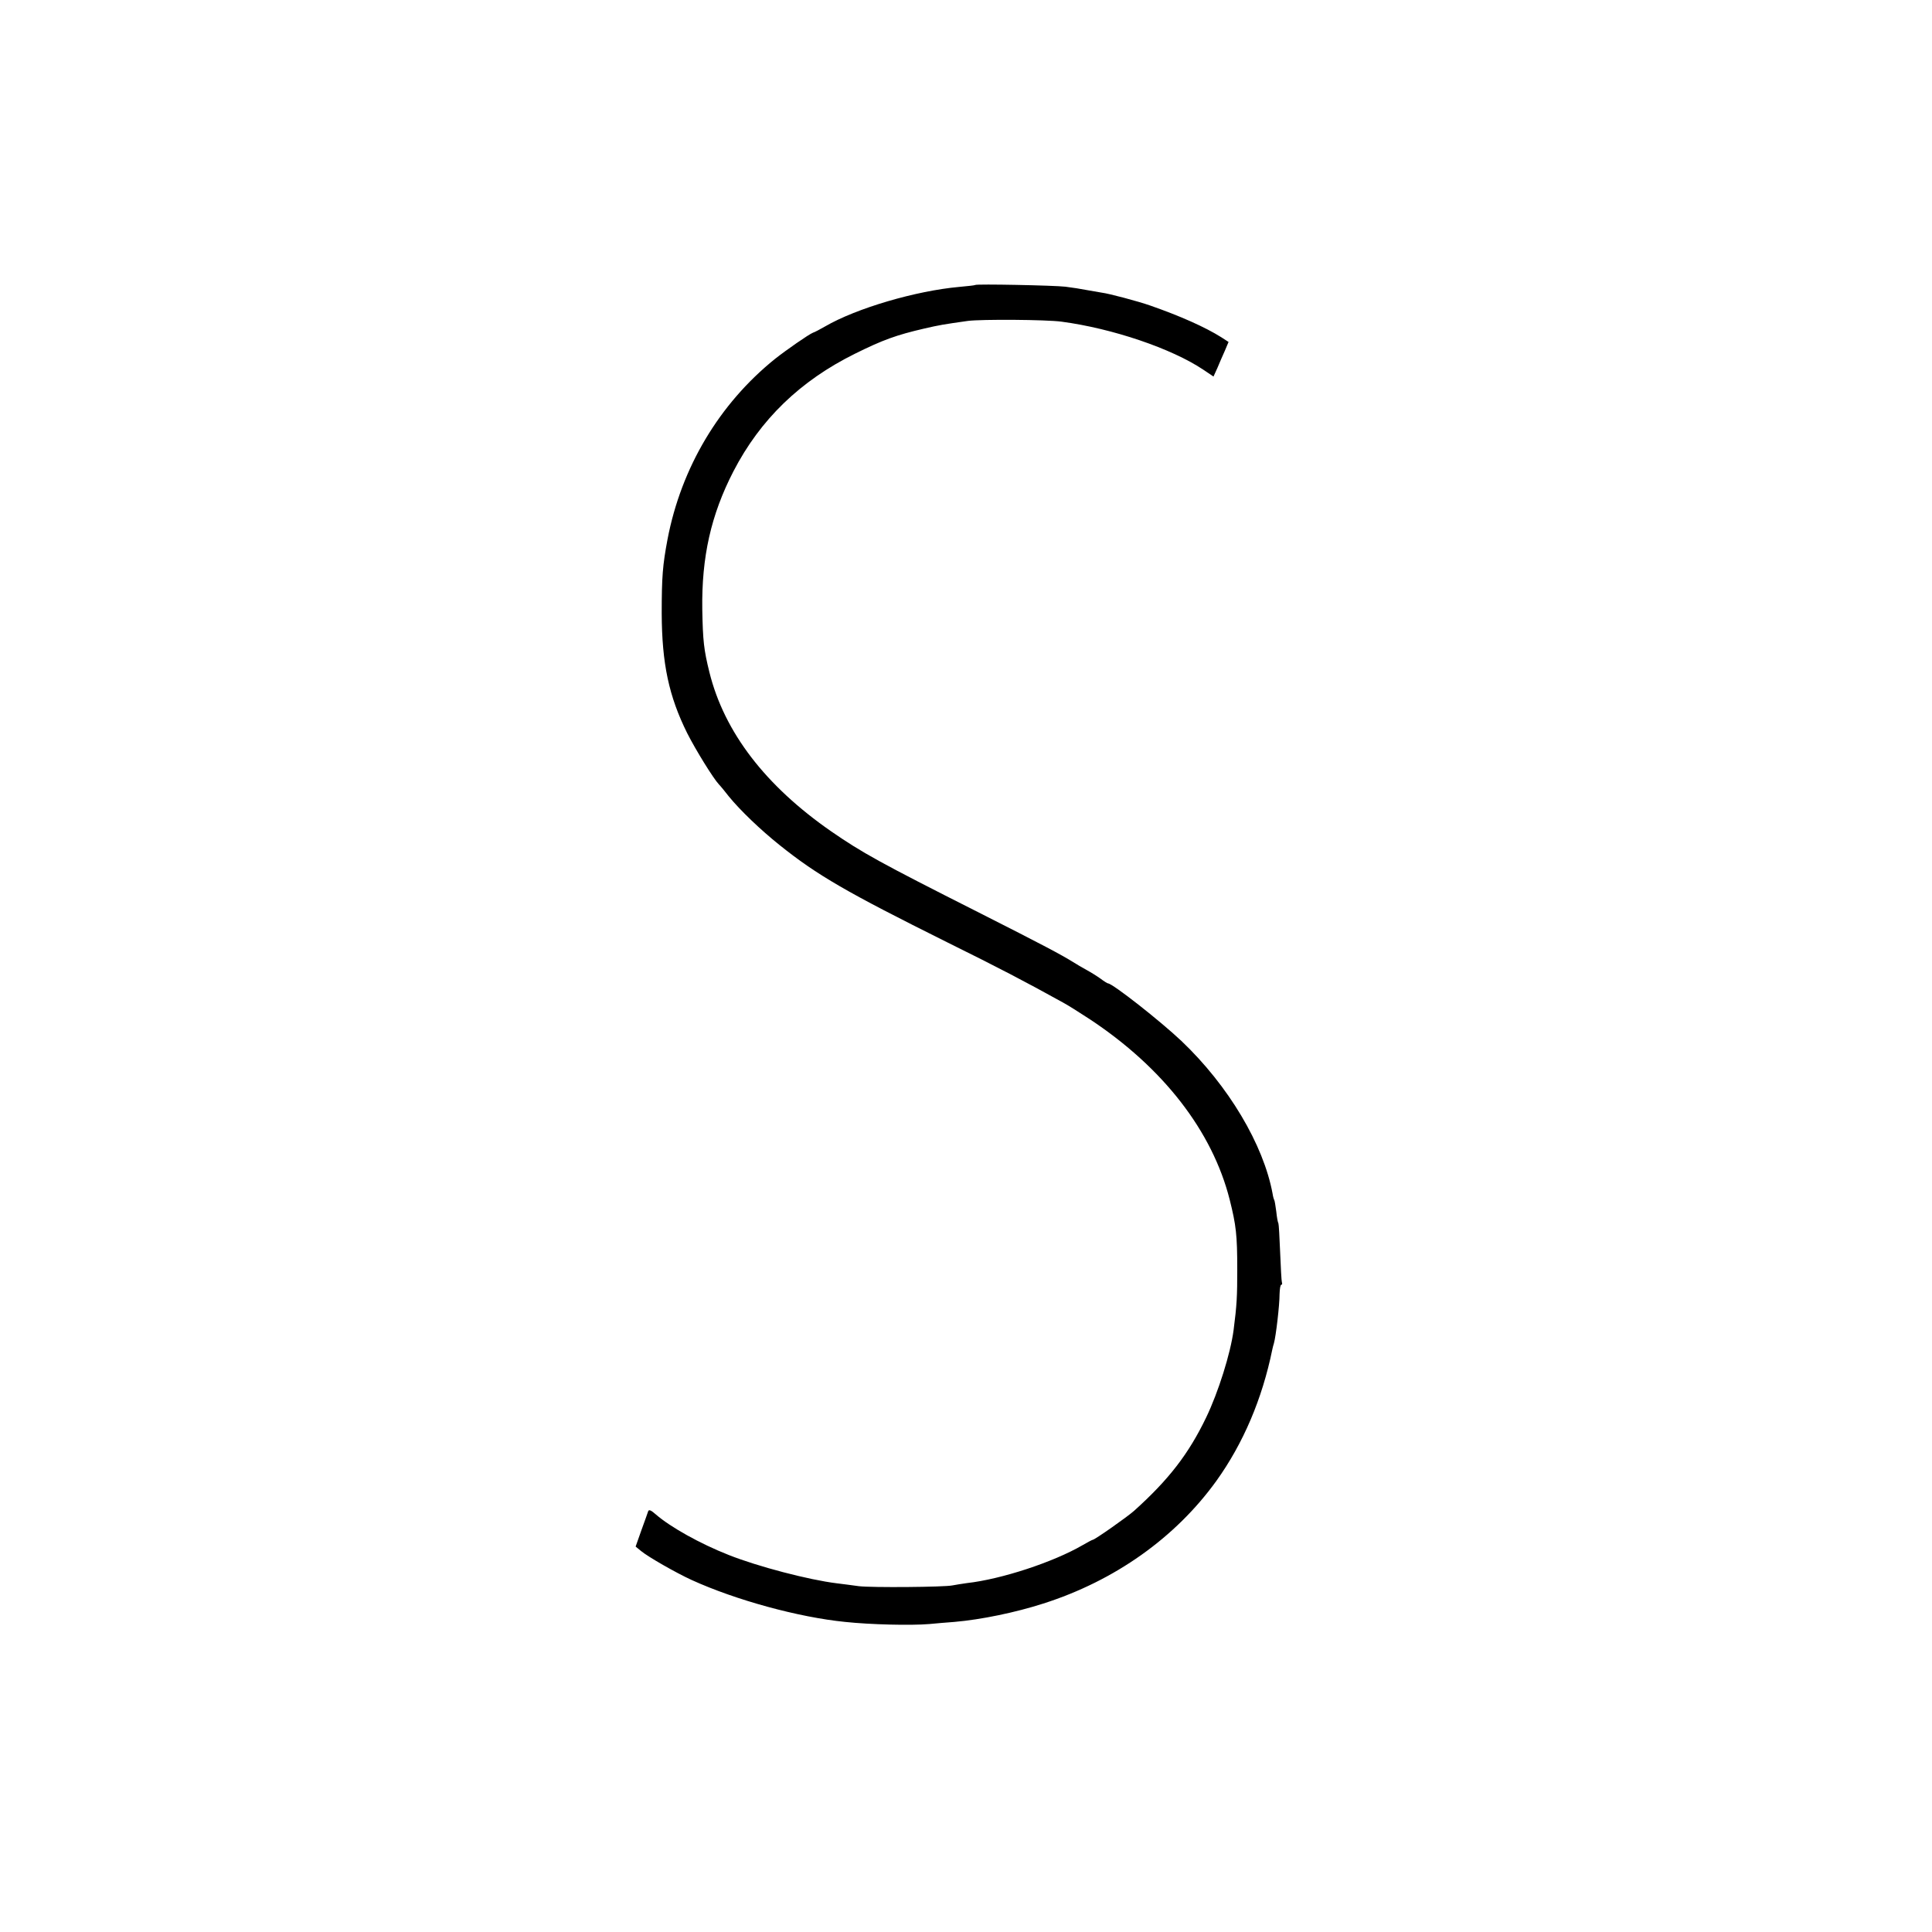
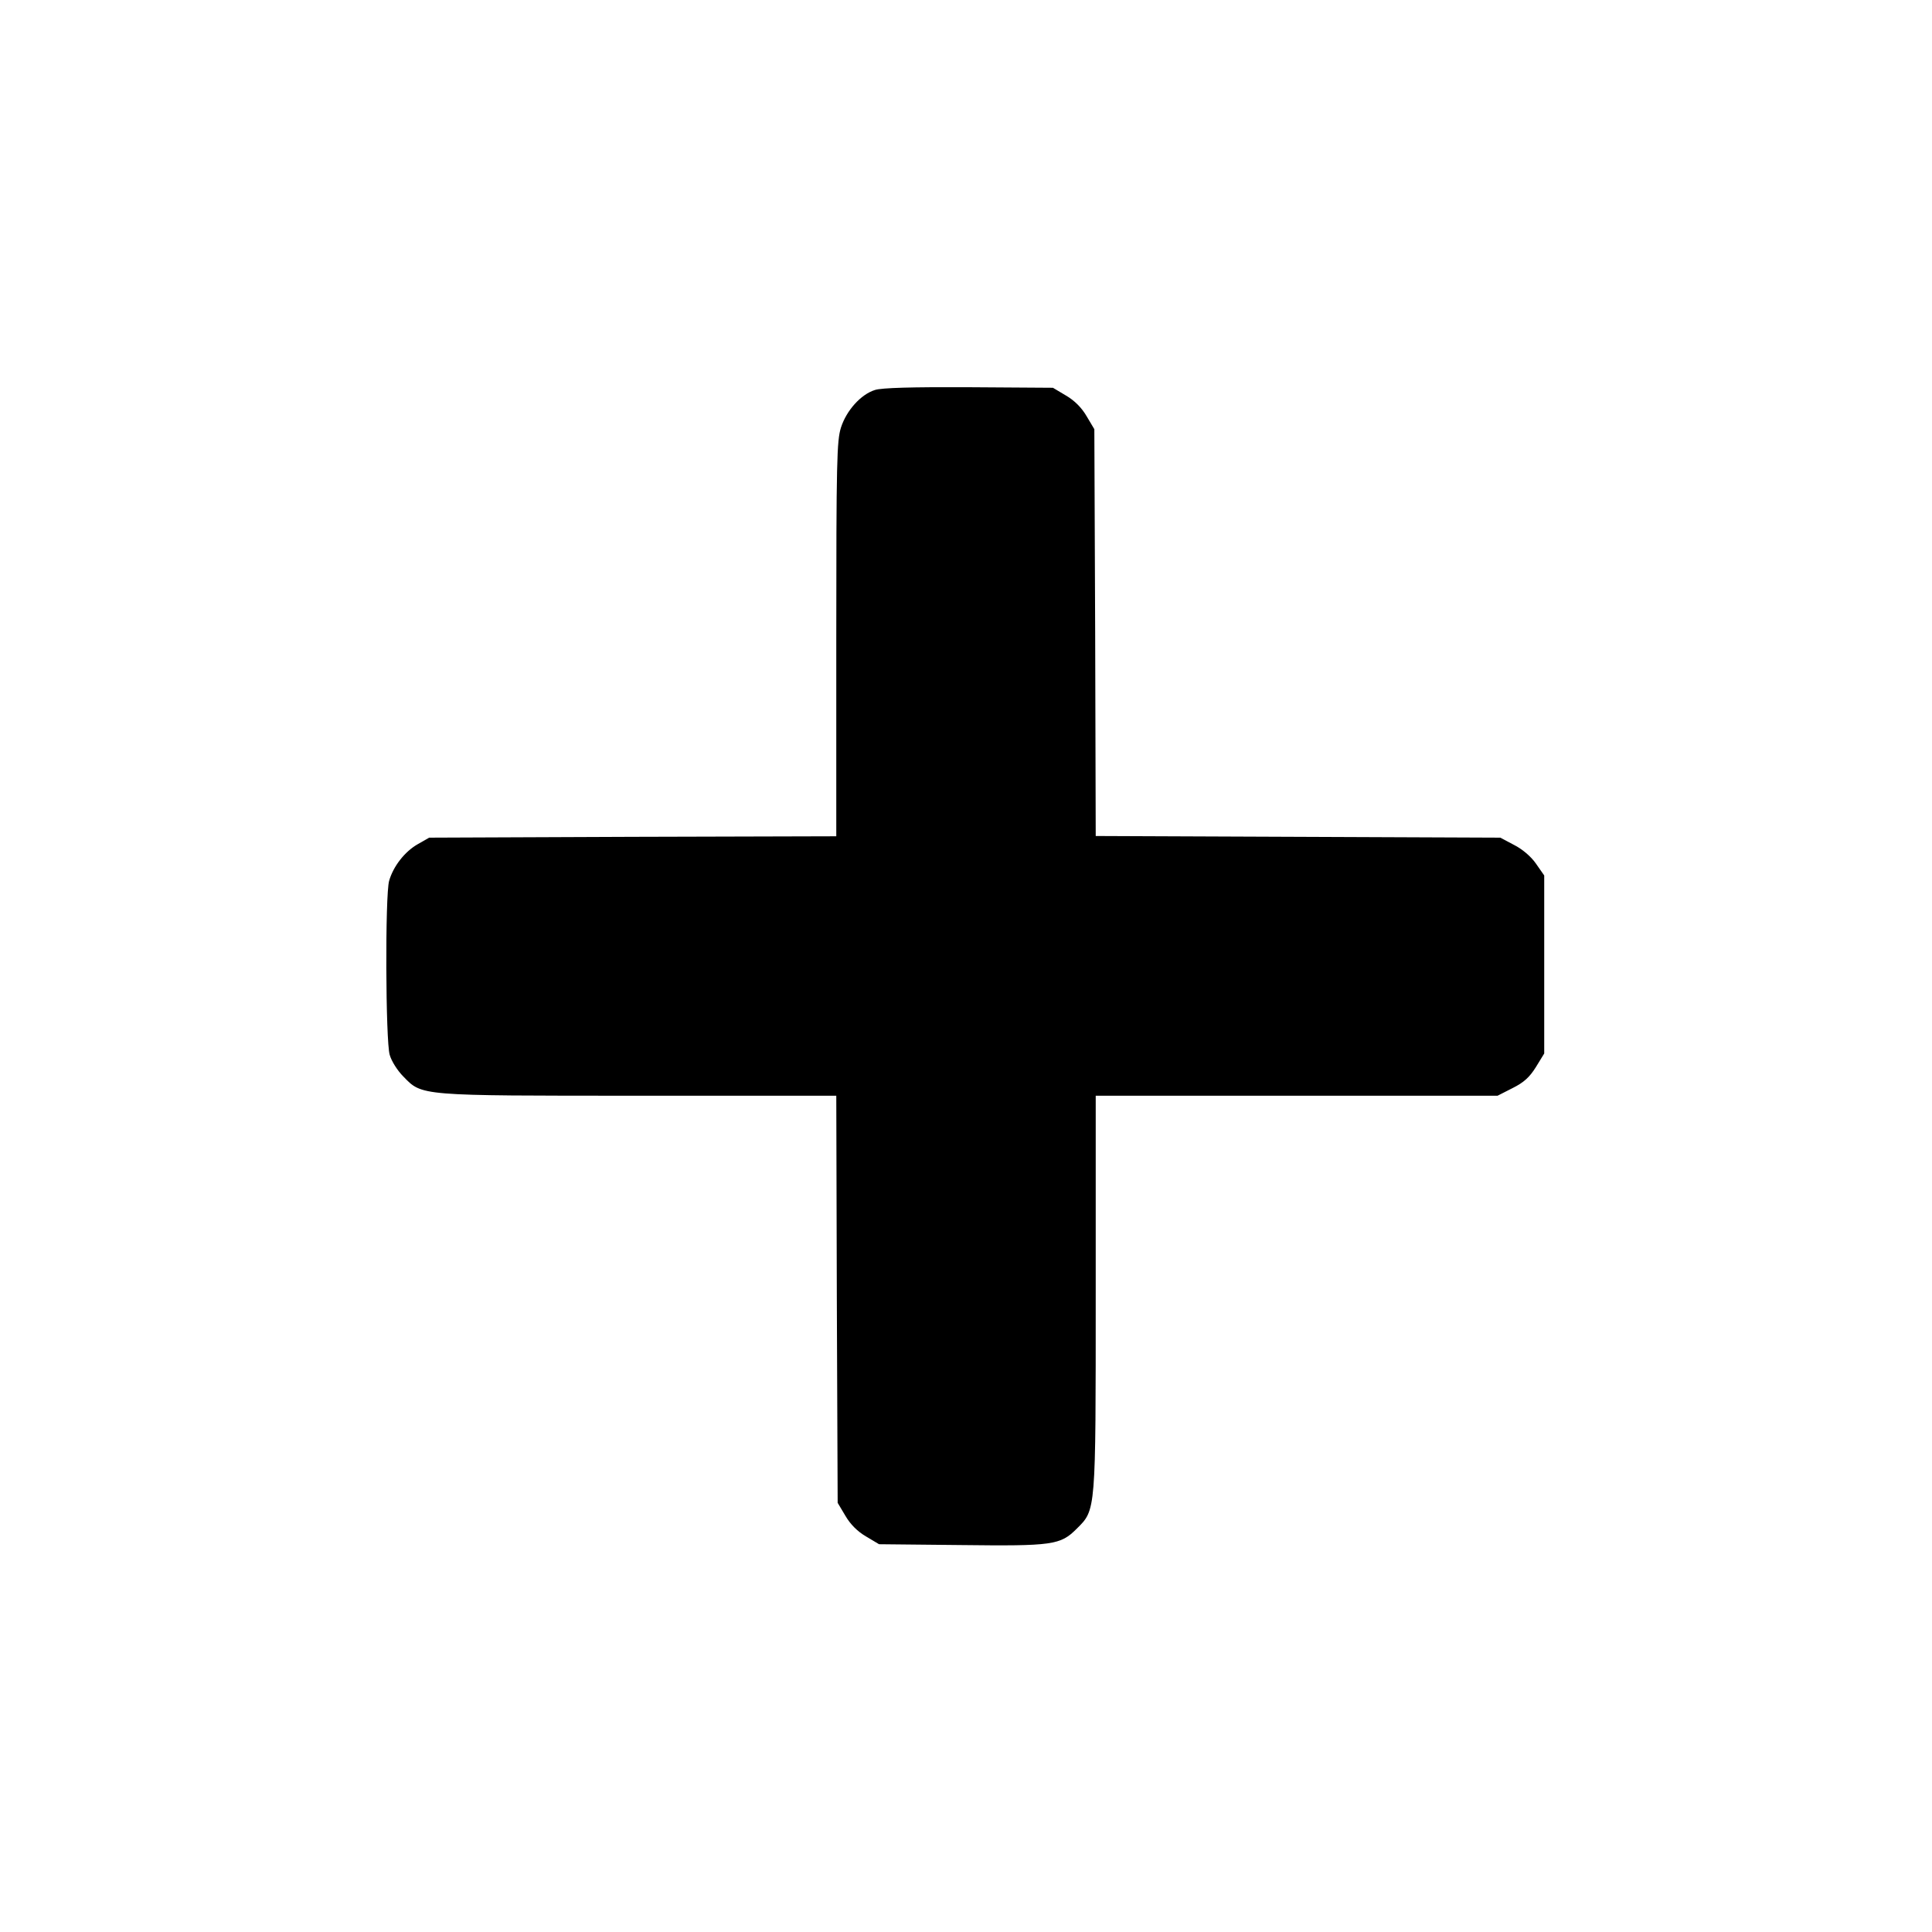
- <svg xmlns="http://www.w3.org/2000/svg" version="1.0" width="1000pt" height="1000pt" viewBox="0 0 1000 1000" preserveAspectRatio="xMidYMid meet">
-   <g transform="translate(0,1000) scale(0.1,-0.1)" fill="#000000" stroke="none">
-     <path d="M5048 8525 c-2 -2 -39 -6 -83 -10 -223 -20 -532 -110 -695 -205 -25 -14 -52 -29 -62 -32 -21 -8 -139 -90 -197 -136 -288 -232 -485 -562 -556 -934 -25 -133 -30 -192 -30 -383 1 -260 37 -429 132 -620 44 -87 135 -234 164 -265 8 -8 31 -36 52 -63 58 -71 162 -171 262 -251 196 -157 347 -244 867 -503 267 -132 405 -204 598 -311 25 -13 88 -53 140 -87 380 -251 635 -579 725 -935 33 -132 39 -182 39 -360 0 -140 -2 -183 -19 -315 -16 -121 -79 -321 -142 -452 -91 -189 -194 -322 -373 -483 -36 -32 -204 -150 -214 -150 -3 0 -27 -13 -53 -28 -152 -88 -420 -176 -598 -196 -27 -4 -61 -9 -75 -12 -41 -9 -420 -12 -485 -4 -33 5 -85 11 -115 15 -145 18 -405 86 -557 146 -150 59 -303 145 -378 210 -25 22 -36 27 -40 17 -2 -7 -18 -51 -35 -98 l-30 -85 28 -23 c36 -30 181 -113 262 -150 228 -104 554 -193 794 -217 132 -14 340 -19 436 -11 30 3 89 8 130 11 139 12 317 49 460 95 370 118 684 341 896 635 139 194 237 424 289 678 2 10 6 26 9 35 10 35 29 196 29 254 1 27 4 48 9 48 4 0 6 6 3 13 -2 6 -6 76 -9 155 -3 78 -7 146 -9 150 -3 4 -8 31 -11 61 -4 29 -8 57 -11 61 -2 3 -6 17 -8 31 -47 255 -229 560 -472 791 -110 104 -357 298 -380 298 -3 0 -21 11 -38 24 -18 13 -50 33 -72 45 -22 12 -53 30 -70 41 -63 39 -151 86 -495 260 -505 255 -597 306 -758 417 -340 236 -553 513 -630 823 -29 117 -34 163 -37 325 -4 272 45 490 161 715 139 269 346 469 629 609 145 72 215 97 357 130 82 19 101 22 228 40 71 9 405 7 485 -4 263 -35 570 -139 734 -249 l52 -35 20 44 c10 25 28 65 39 90 l19 45 -37 24 c-84 53 -215 111 -367 164 -65 23 -217 63 -251 67 -11 2 -45 8 -75 13 -30 6 -81 14 -114 18 -59 7 -461 15 -467 9z" />
+ <svg xmlns="http://www.w3.org/2000/svg" version="1.0" width="700pt" height="700pt" viewBox="0 0 700 700" preserveAspectRatio="xMidYMid meet">
+   <g transform="translate(0,700) scale(0.1,-0.1)" fill="#000000" stroke="none">
+     <path d="M3170 5587 c-51 -16 -103 -74 -123 -136 -15 -48 -17 -119 -17 -767 l0 -714 -737 -2 -738 -3 -42 -24 c-47 -27 -88 -80 -103 -132 -15 -50 -13 -582 2 -631 6 -22 28 -57 49 -78 69 -71 53 -70 856 -70 l713 0 2 -737 3 -738 28 -47 c18 -31 44 -57 75 -75 l47 -28 295 -3 c335 -4 362 0 421 59 70 70 69 55 69 856 l0 713 728 0 728 0 55 28 c40 20 61 39 84 76 l30 49 0 323 0 322 -30 43 c-18 26 -50 53 -80 68 l-49 26 -733 3 -733 3 -2 737 -3 737 -28 47 c-18 31 -44 57 -75 75 l-47 28 -305 2 c-204 1 -316 -2 -340 -10z" />
  </g>
</svg>
